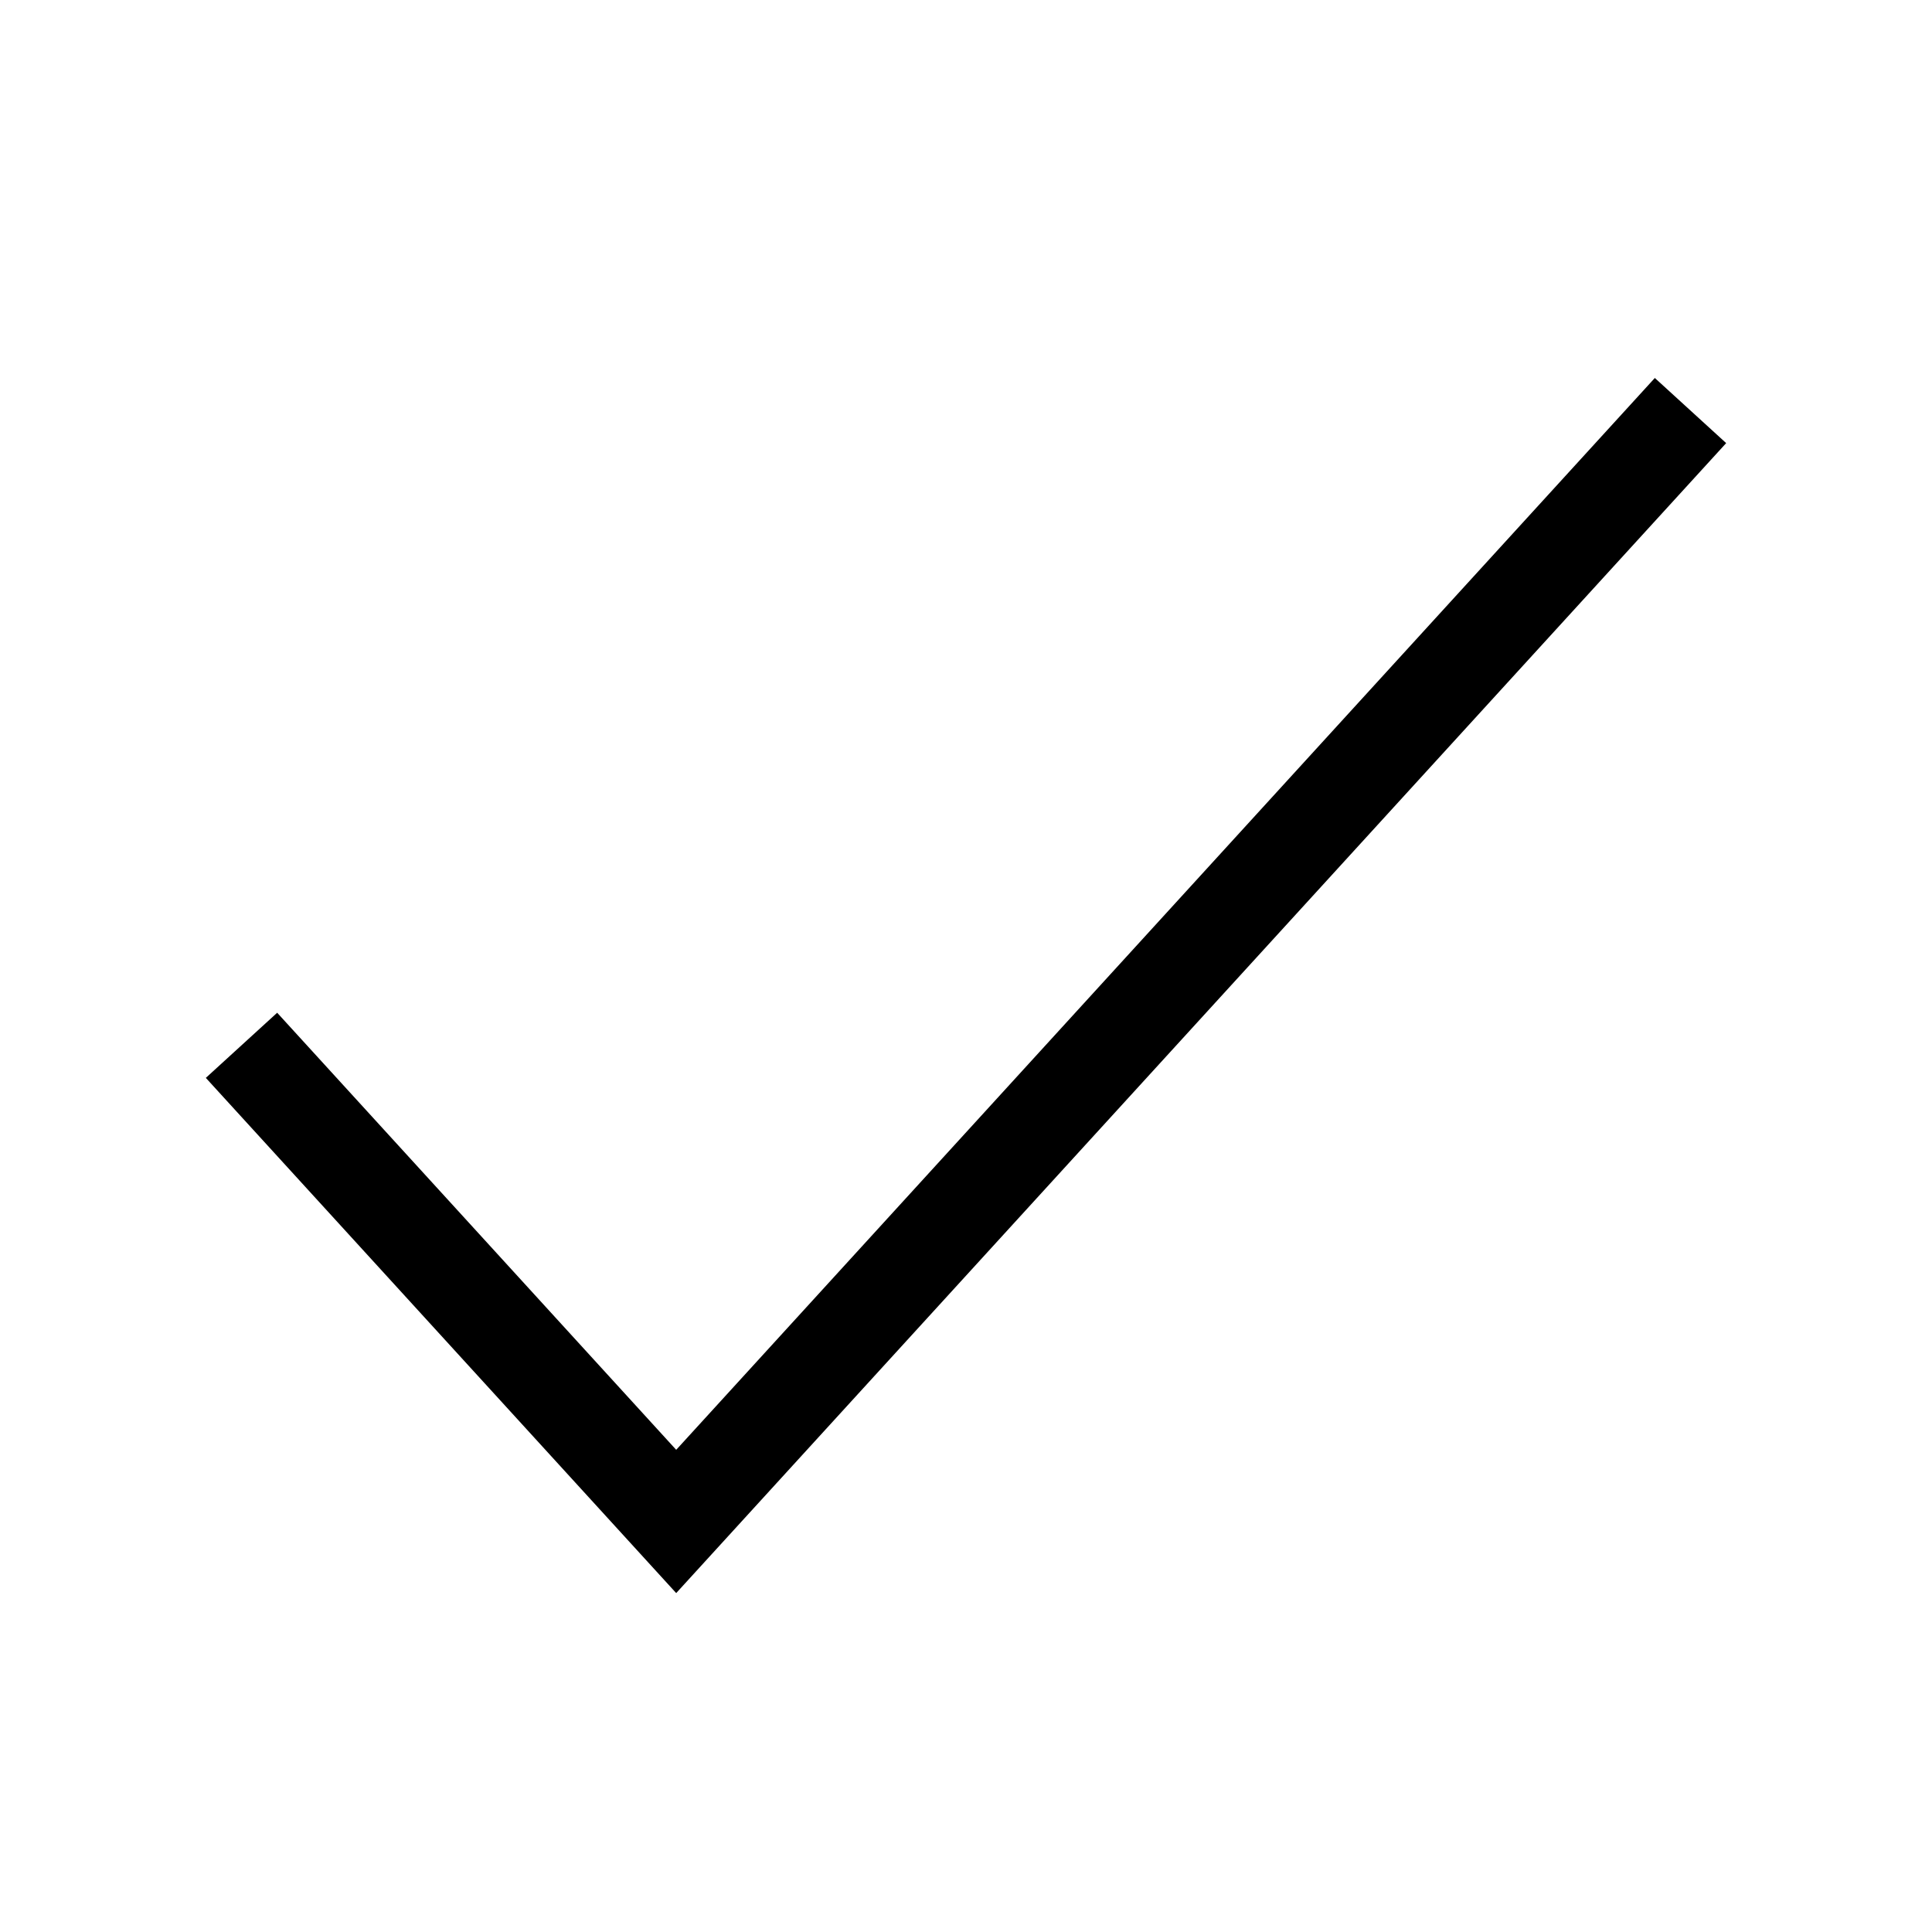
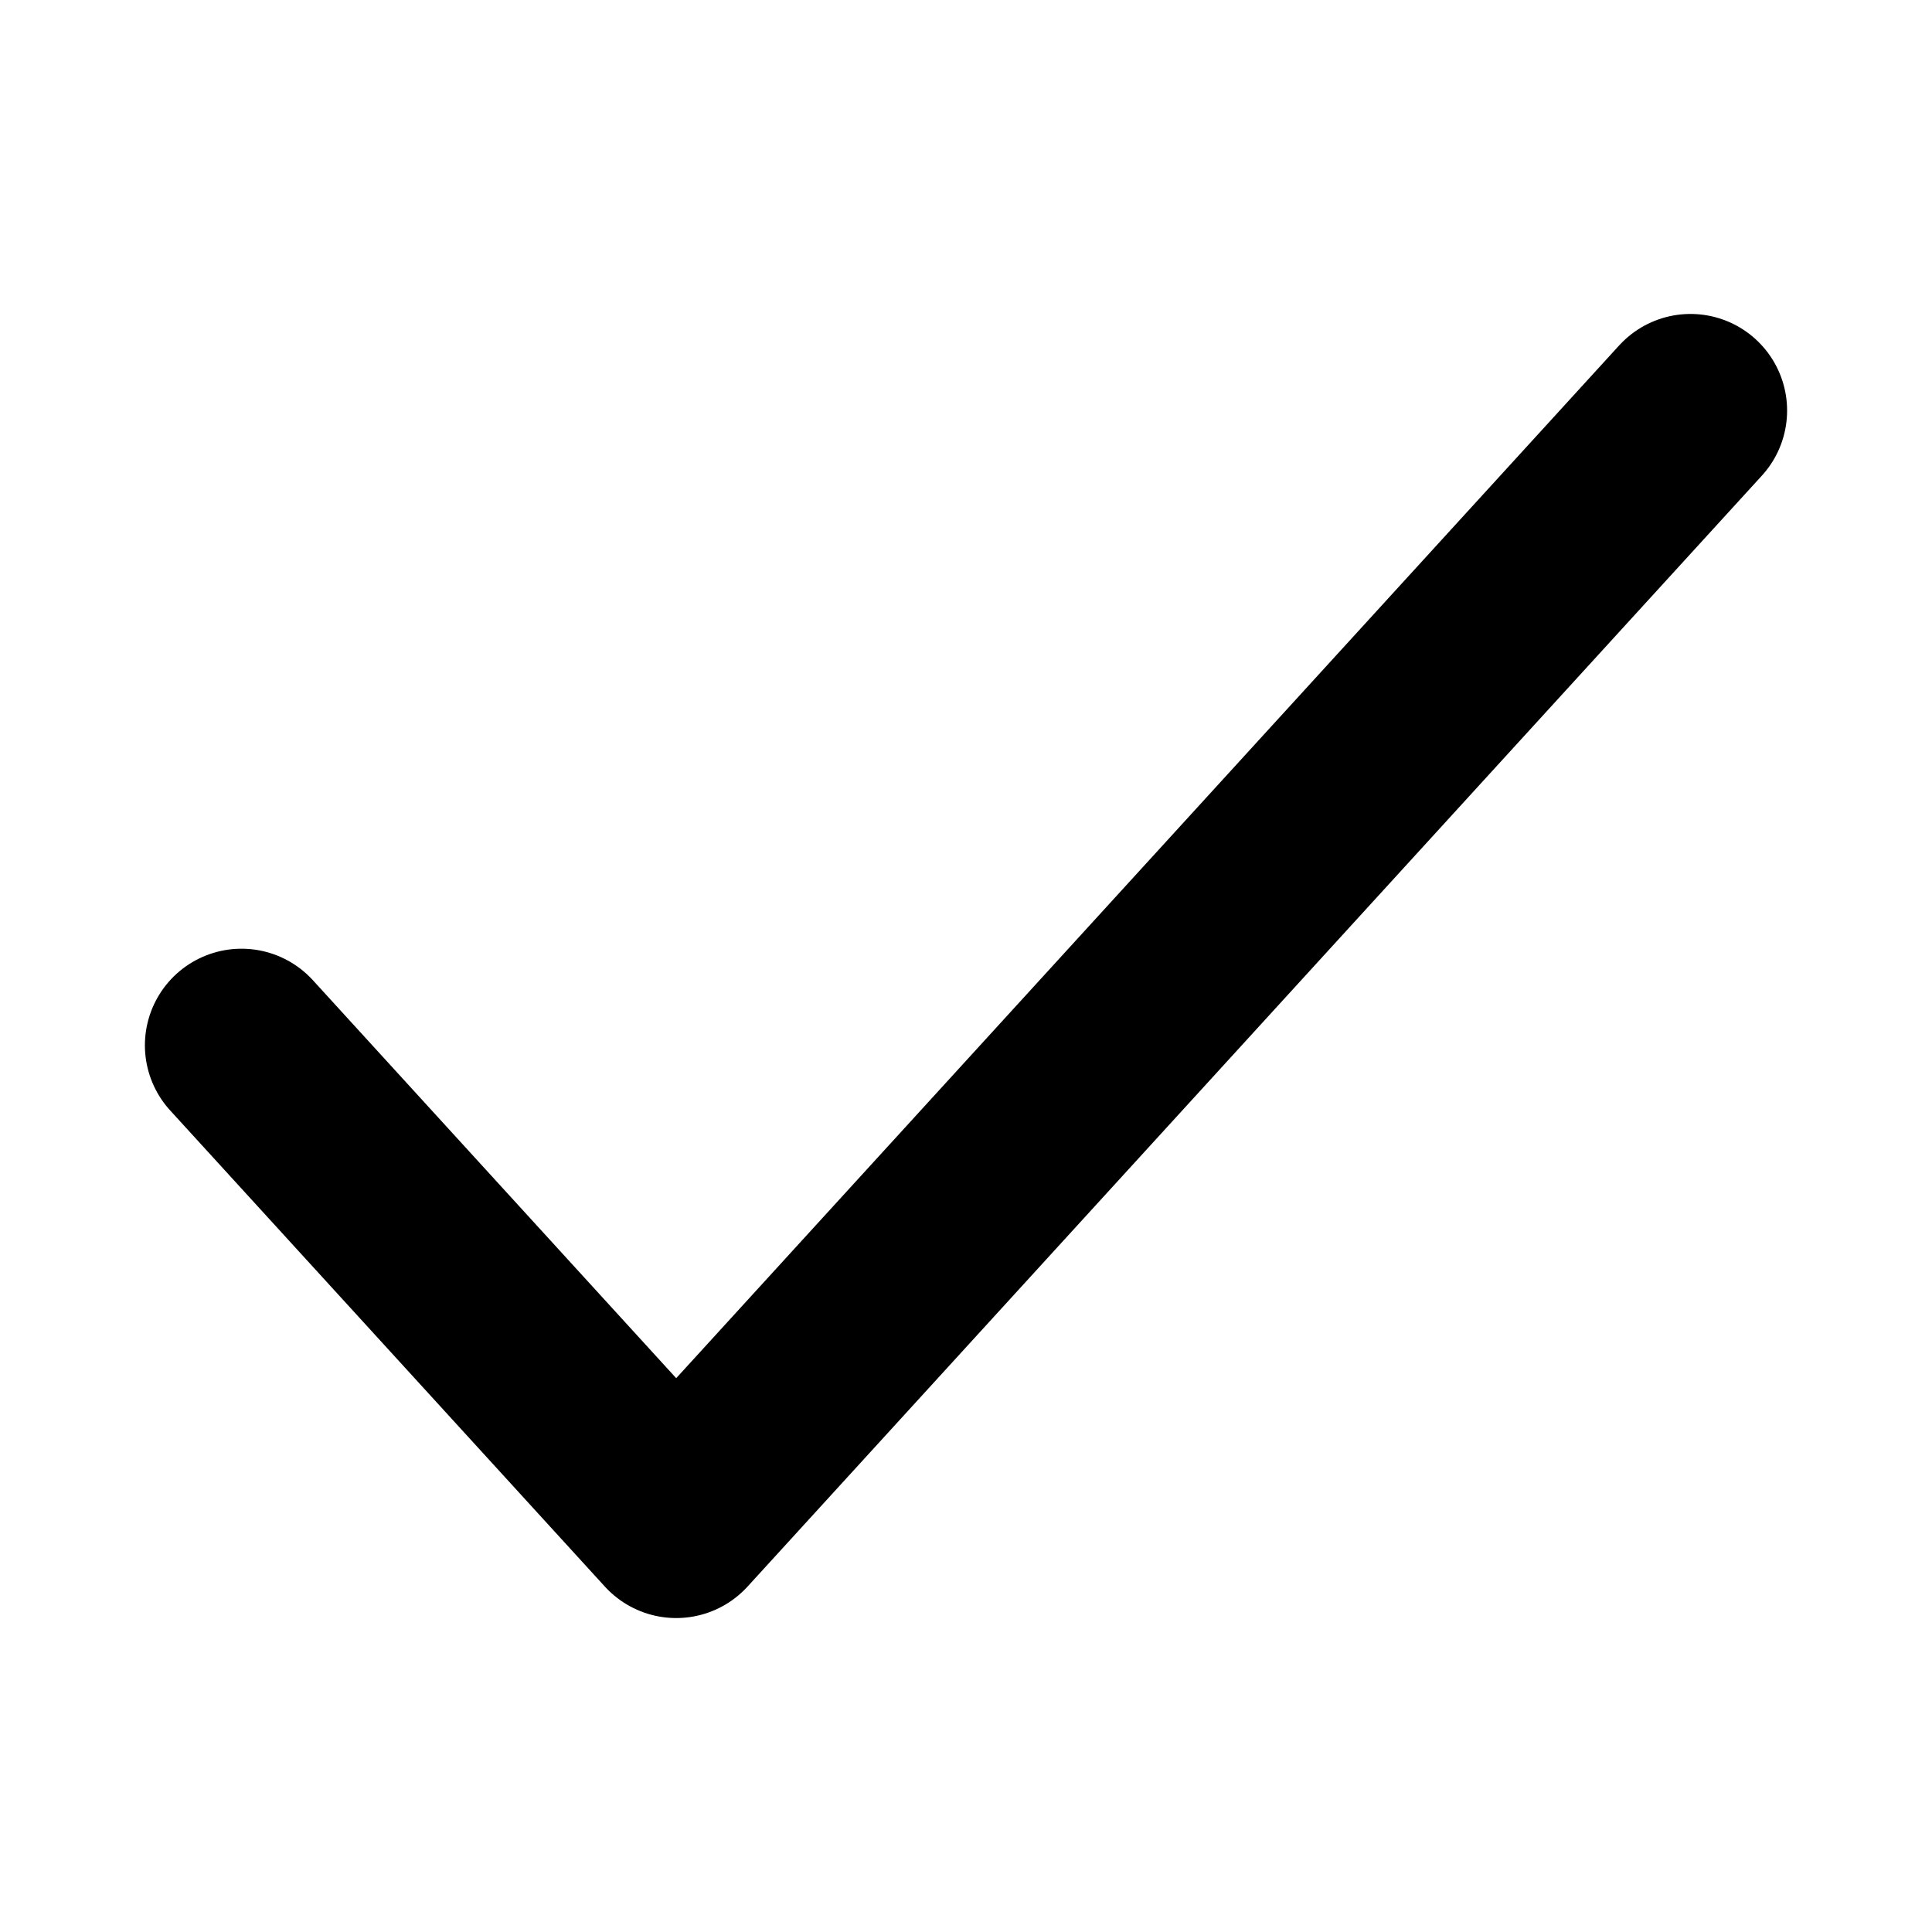
<svg xmlns="http://www.w3.org/2000/svg" width="20" height="20" fill="none">
-   <path d="M2.5 10.821 7 15.75l10.5-11.5" stroke="currentColor" strokeWidth="2" strokeLinecap="round" strokeLinejoin="round" />
+   <path d="M2.5 10.821 7 15.75l10.5-11.5" stroke="currentColor" stroke-width="2" stroke-linecap="round" stroke-linejoin="round" />
</svg>
